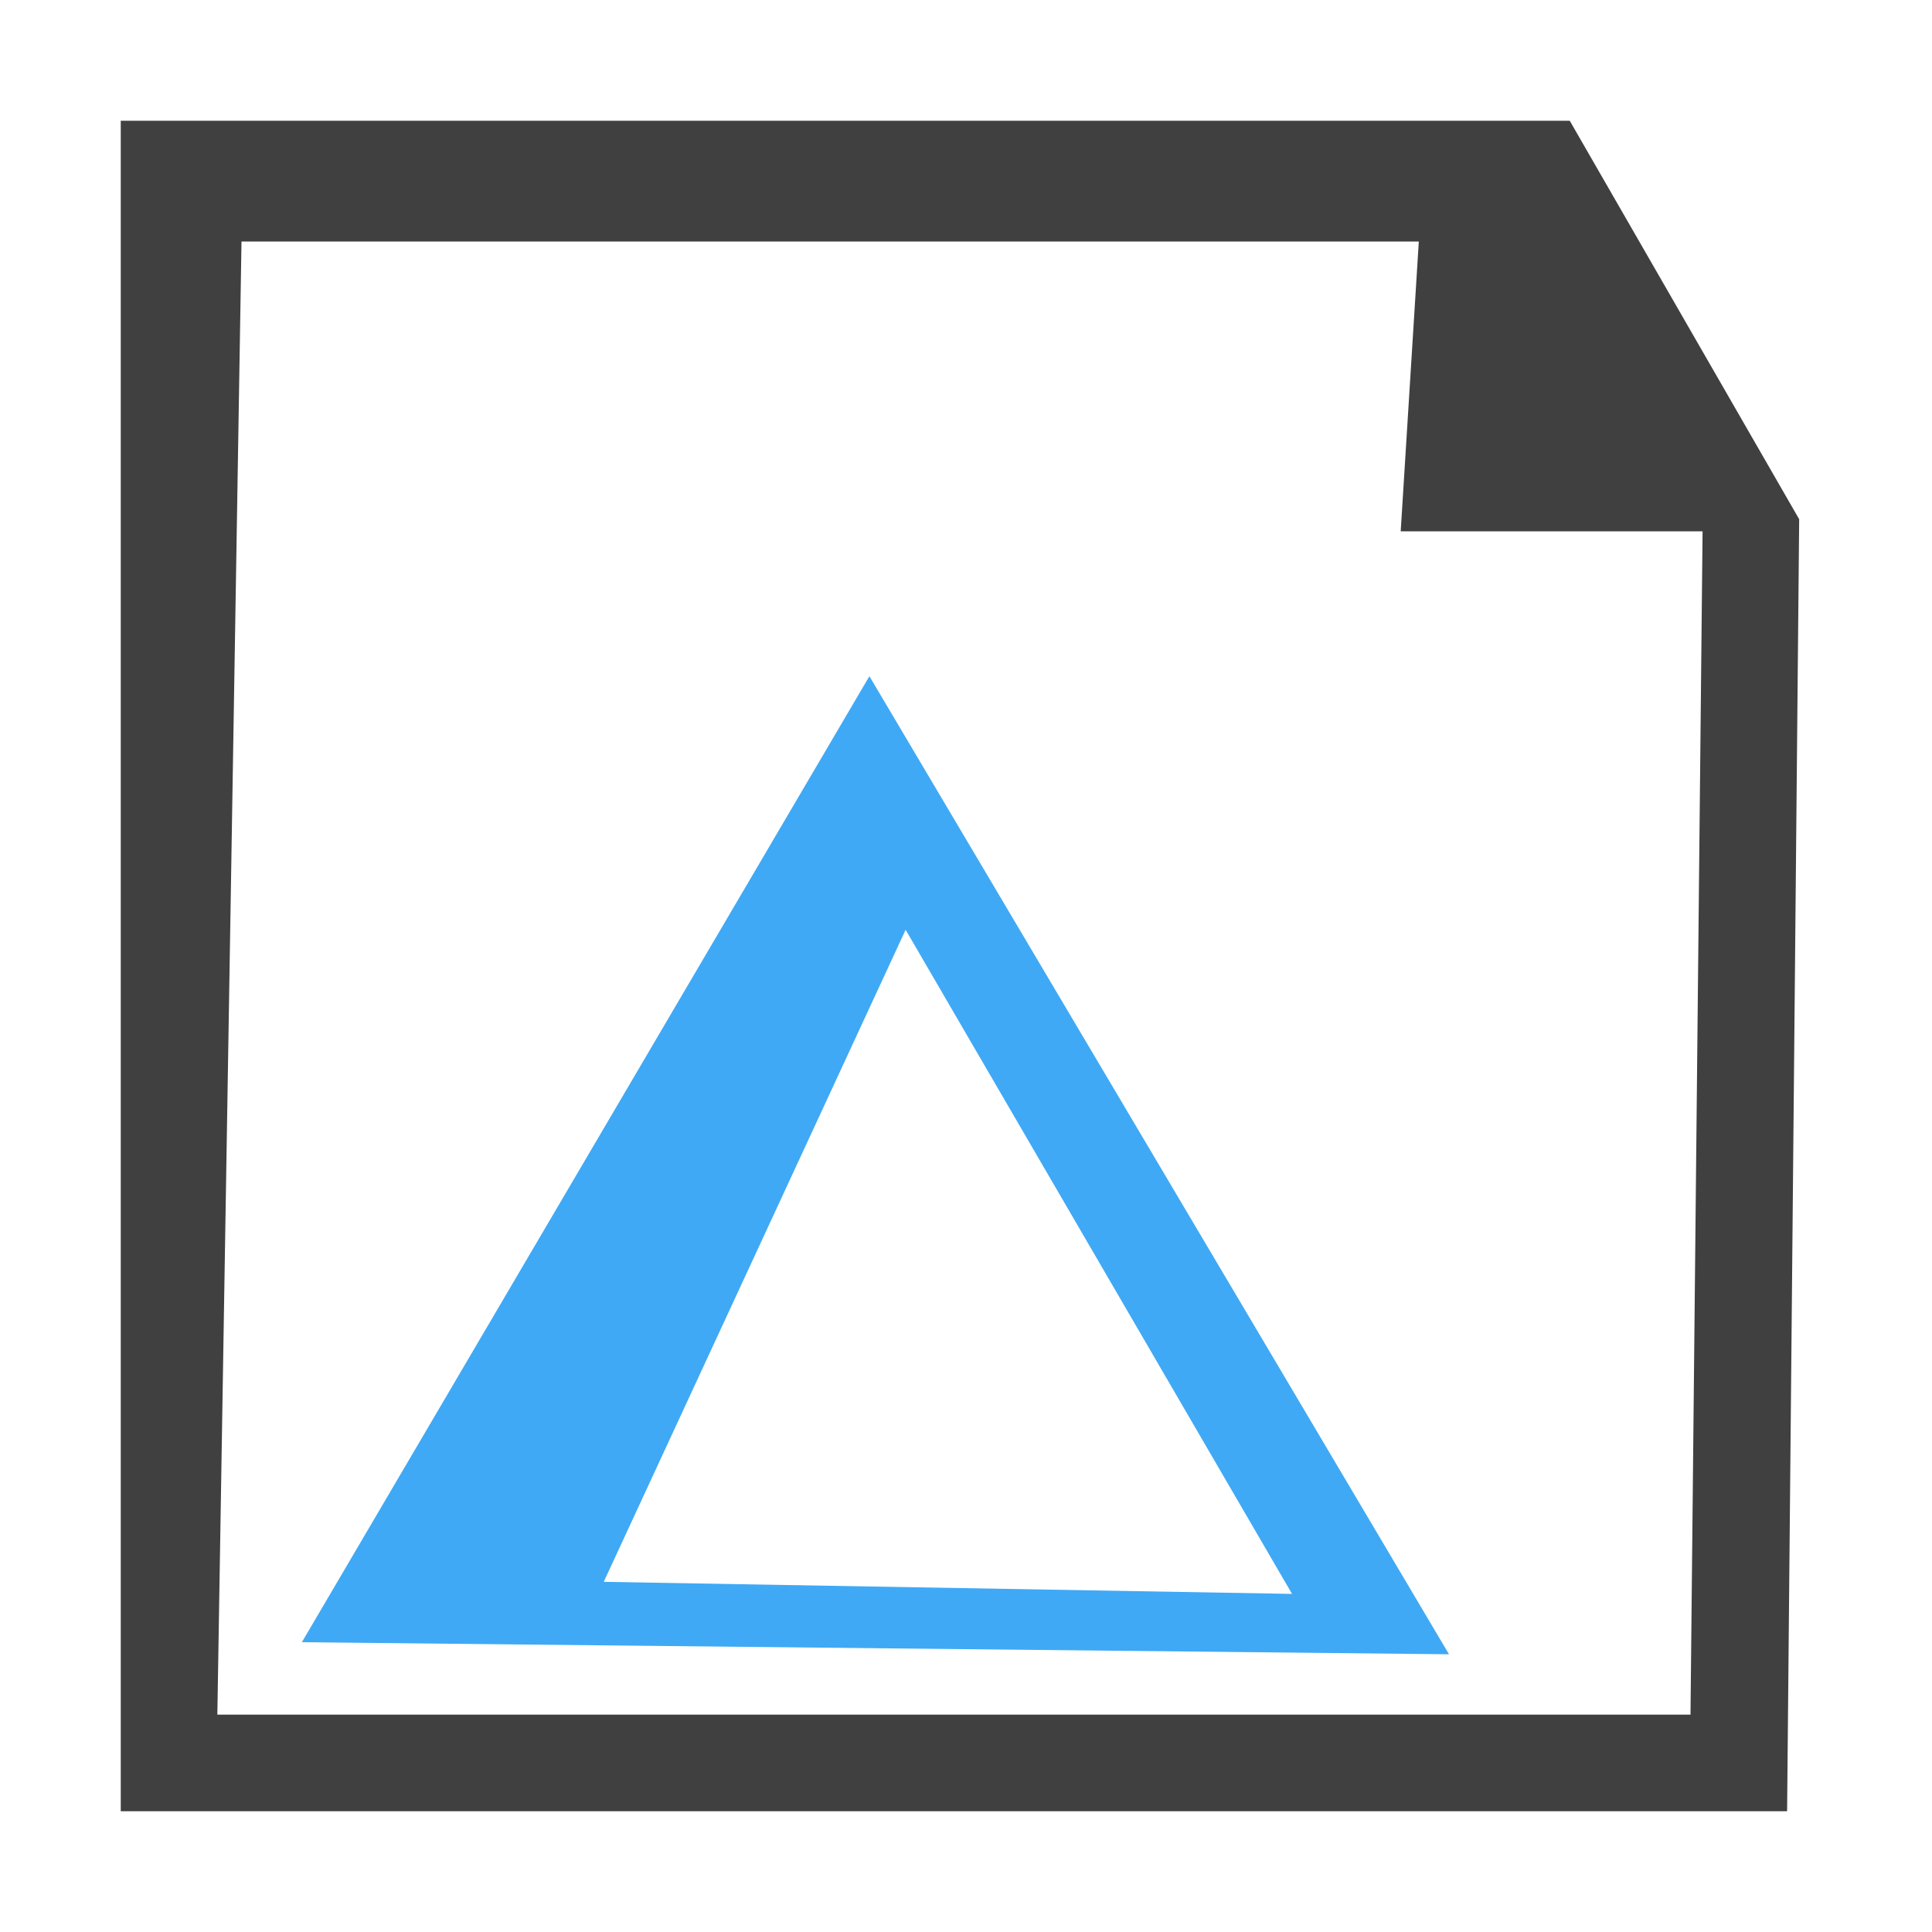
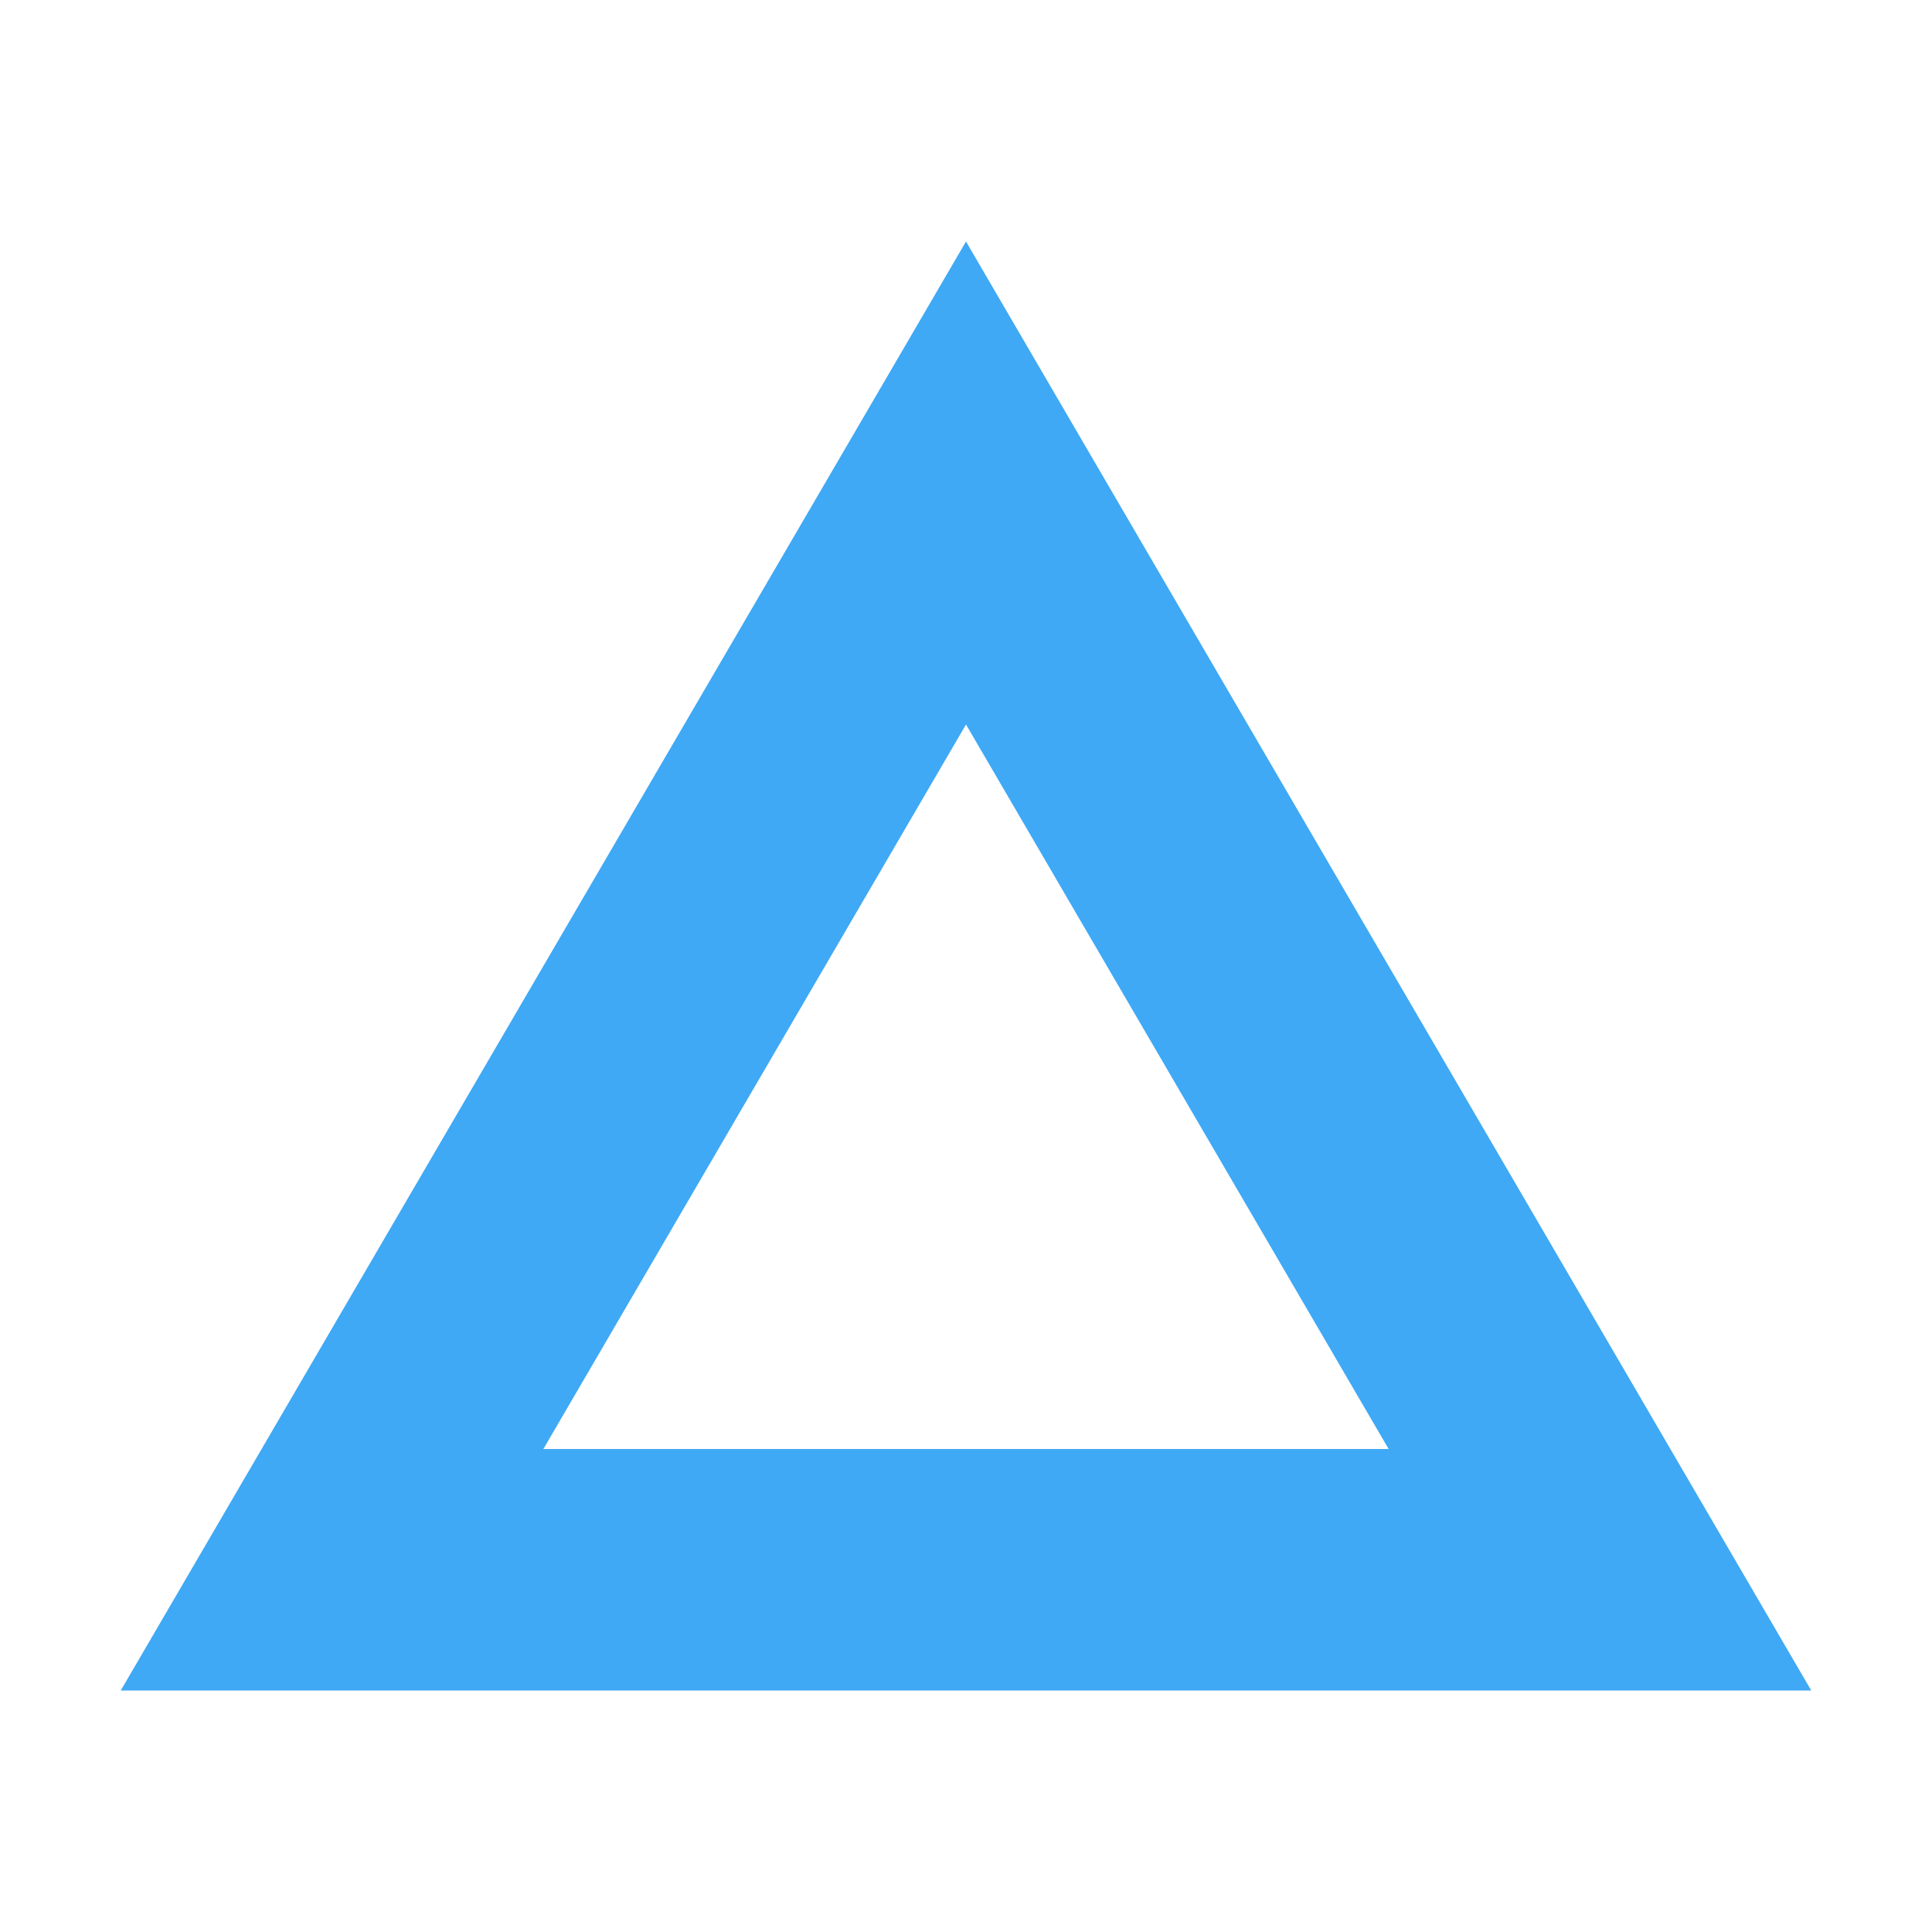
<svg xmlns="http://www.w3.org/2000/svg" version="1.1" id="Layer_1" x="0px" y="0px" viewBox="0 0 16 16" style="enable-background:new 0 0 16 16;" xml:space="preserve">
  <style type="text/css">
- 	.st0{fill:none;}
- 	.st1{fill:#404040;}
- 	.st2{fill:#3FA9F5;}
+ 	.st0{fill:#3FA9F5;}
</style>
-   <rect y="0" class="st0" width="16" height="16" />
-   <path class="st1" d="M12,2l2.1,2.4L14,14.2H1.8L2,2H12 M13,1C5.9,1,1.6,1,1,1v14h13.8l0.1-10.7L13,1L13,1z" />
-   <path class="st1" d="M14.8,4.4h-3.2l0.2-3.2H13L14.8,4.4z" />
-   <path class="st2" d="M12,13.7l-9.5-0.1l4.7-8L12,13.7z M5,13.1l5.7,0.1L7.5,7.7L5,13.1z" />
-   <g id="Layer_2">
- </g>
-   <g id="Layer_3">
- </g>
+   <g>
+     <path class="st0" d="M8,6l3.5,6h-7L8,6 M8,2L1,14h14L8,2L8,2z" />
+   </g>
</svg>
